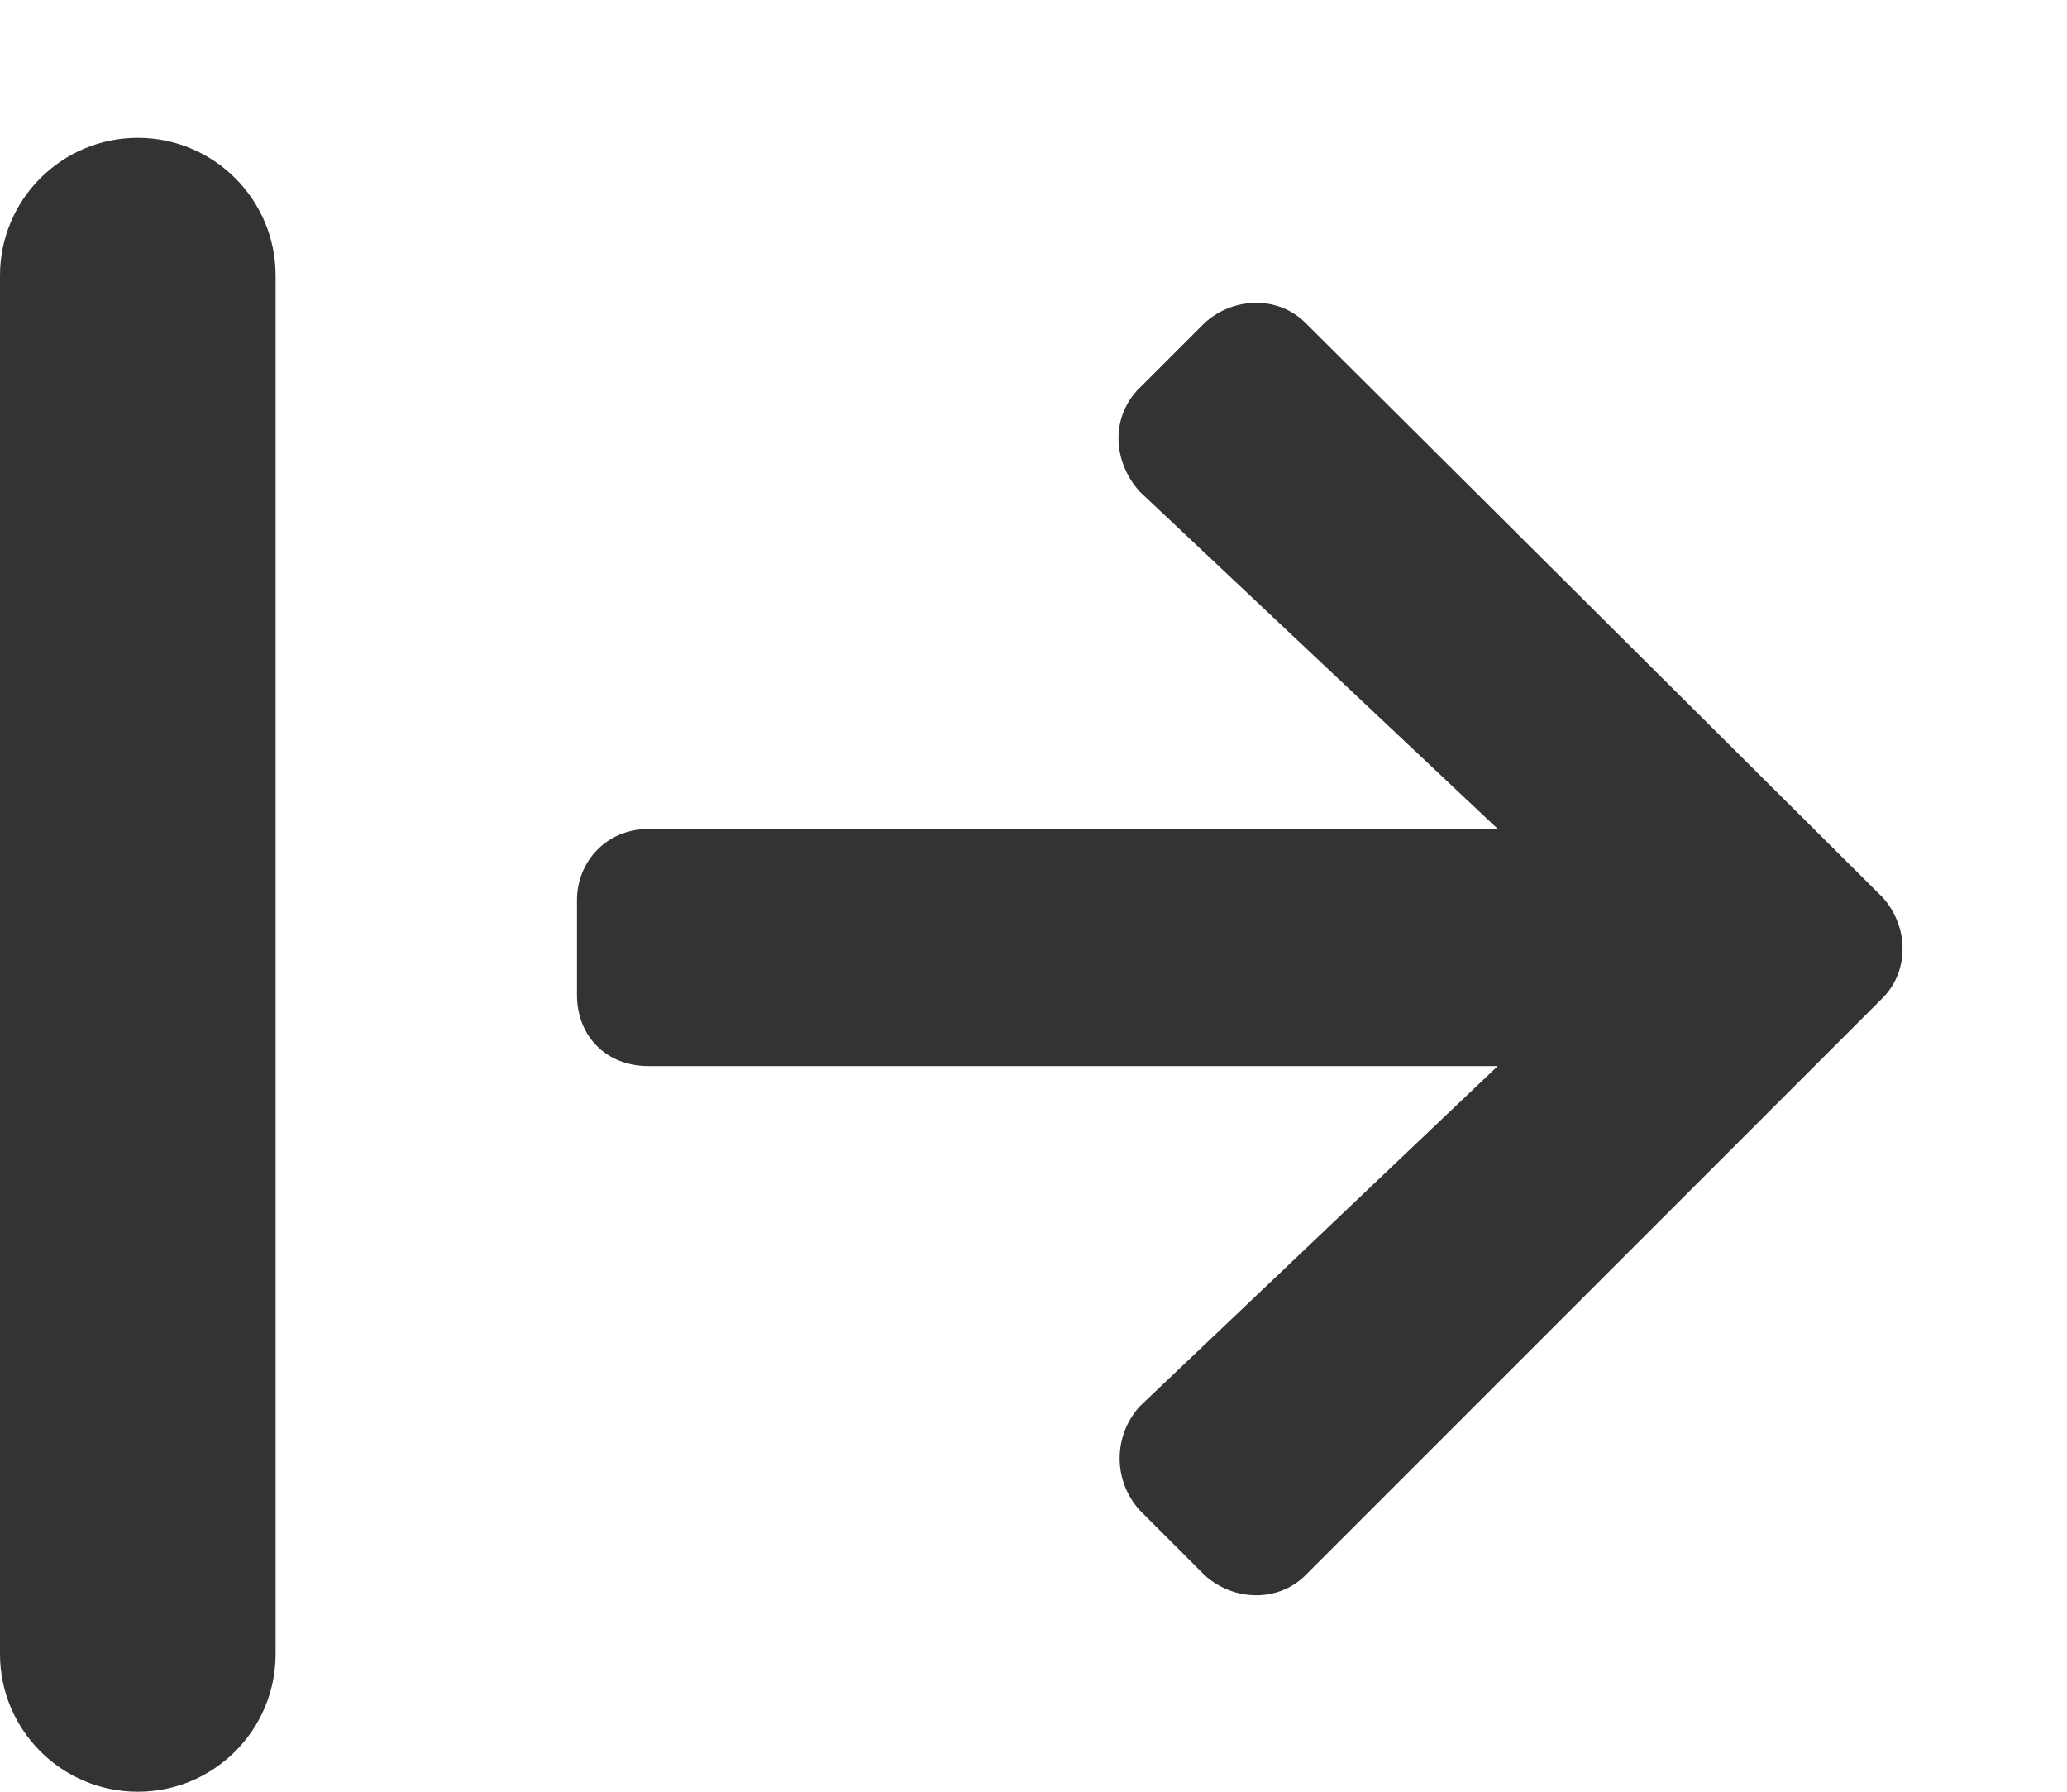
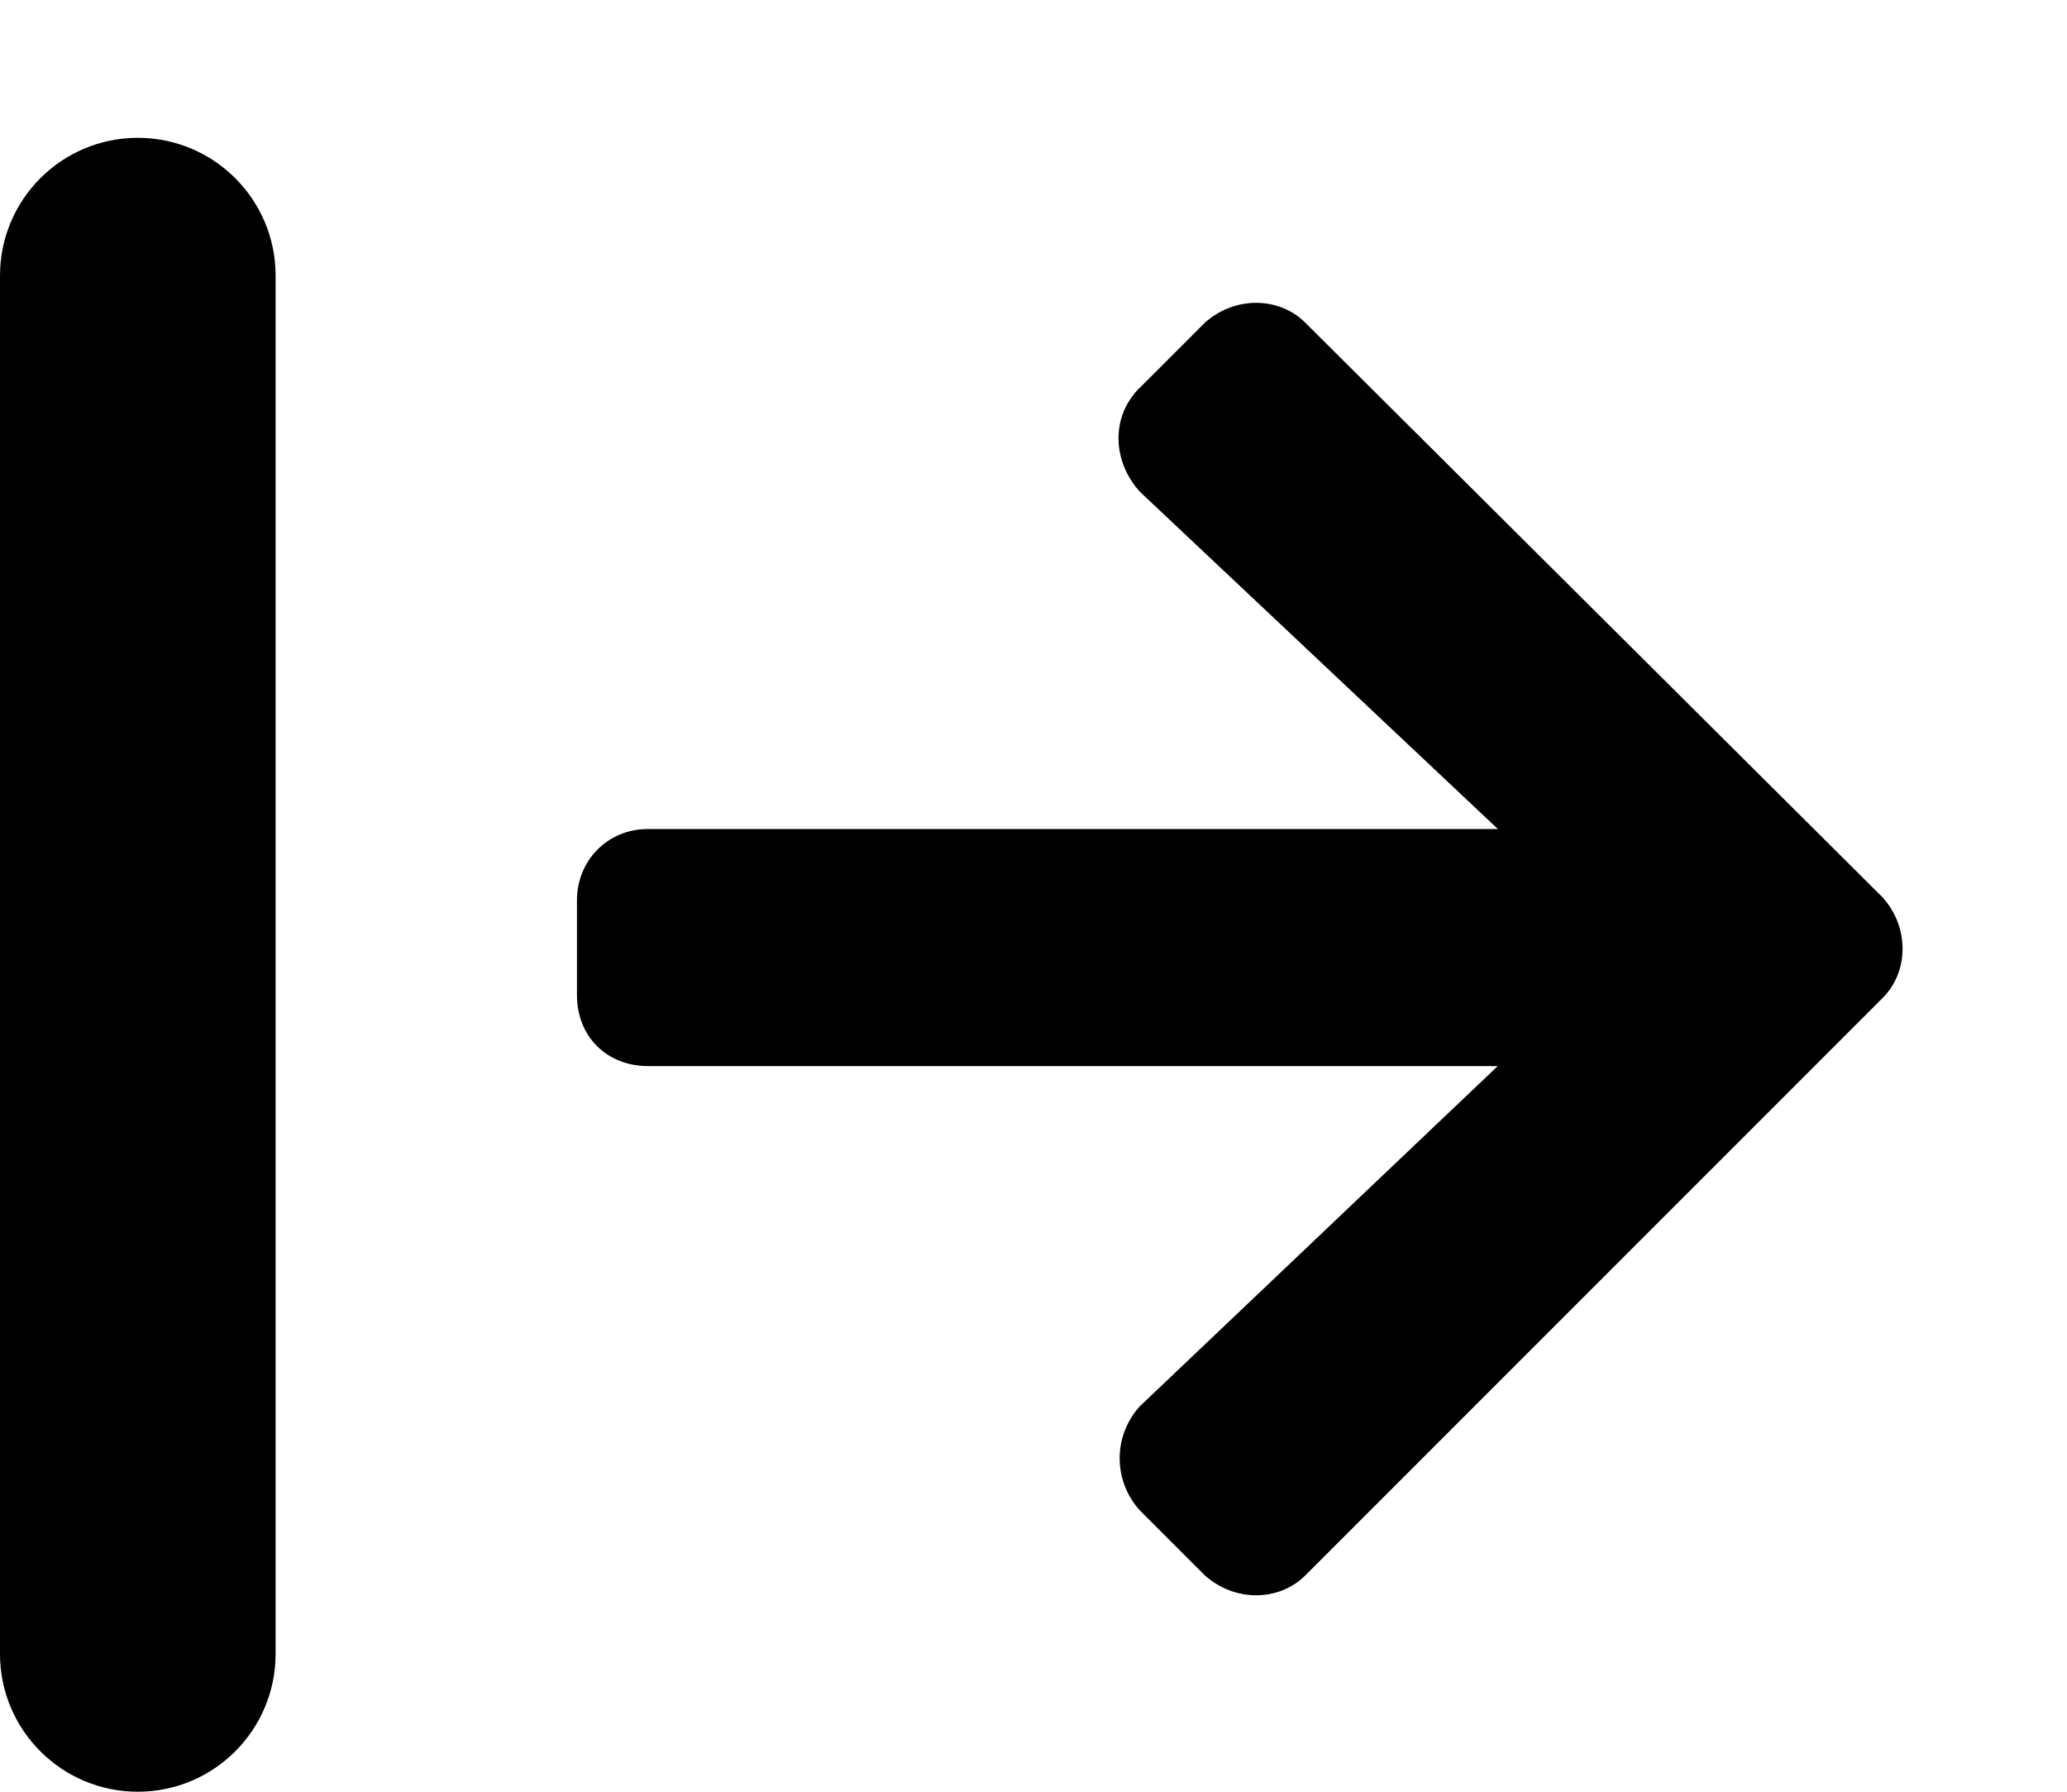
<svg id="icon-expand-right" viewBox="0 0 15 13">
-   <g opacity=".8" fill="currentColor">
-     <path d="M8.27 2.814c-.215.215-.193.537 0 .752l2.6 2.449H4.703c-.301 0-.516.236-.516.516v.688c0 .301.215.516.516.516h6.166L8.27 10.205c-.193.215-.193.537 0 .752l.473.473c.215.193.537.193.73 0l4.189-4.189c.193-.193.193-.516 0-.73L9.473 2.342c-.193-.193-.516-.193-.73 0l-.473.473Z" />
-     <rect y="1" width="2" height="12" rx="1" />
-   </g>
+   <path d="M8.27 2.814c-.215.215-.193.537 0 .752l2.6 2.449H4.703c-.301 0-.516.236-.516.516v.688c0 .301.215.516.516.516h6.166L8.27 10.205c-.193.215-.193.537 0 .752l.473.473c.215.193.537.193.73 0l4.189-4.189c.193-.193.193-.516 0-.73L9.473 2.342c-.193-.193-.516-.193-.73 0l-.473.473Z" />
+   <rect y="1" width="2" height="12" rx="1" />
</svg>
